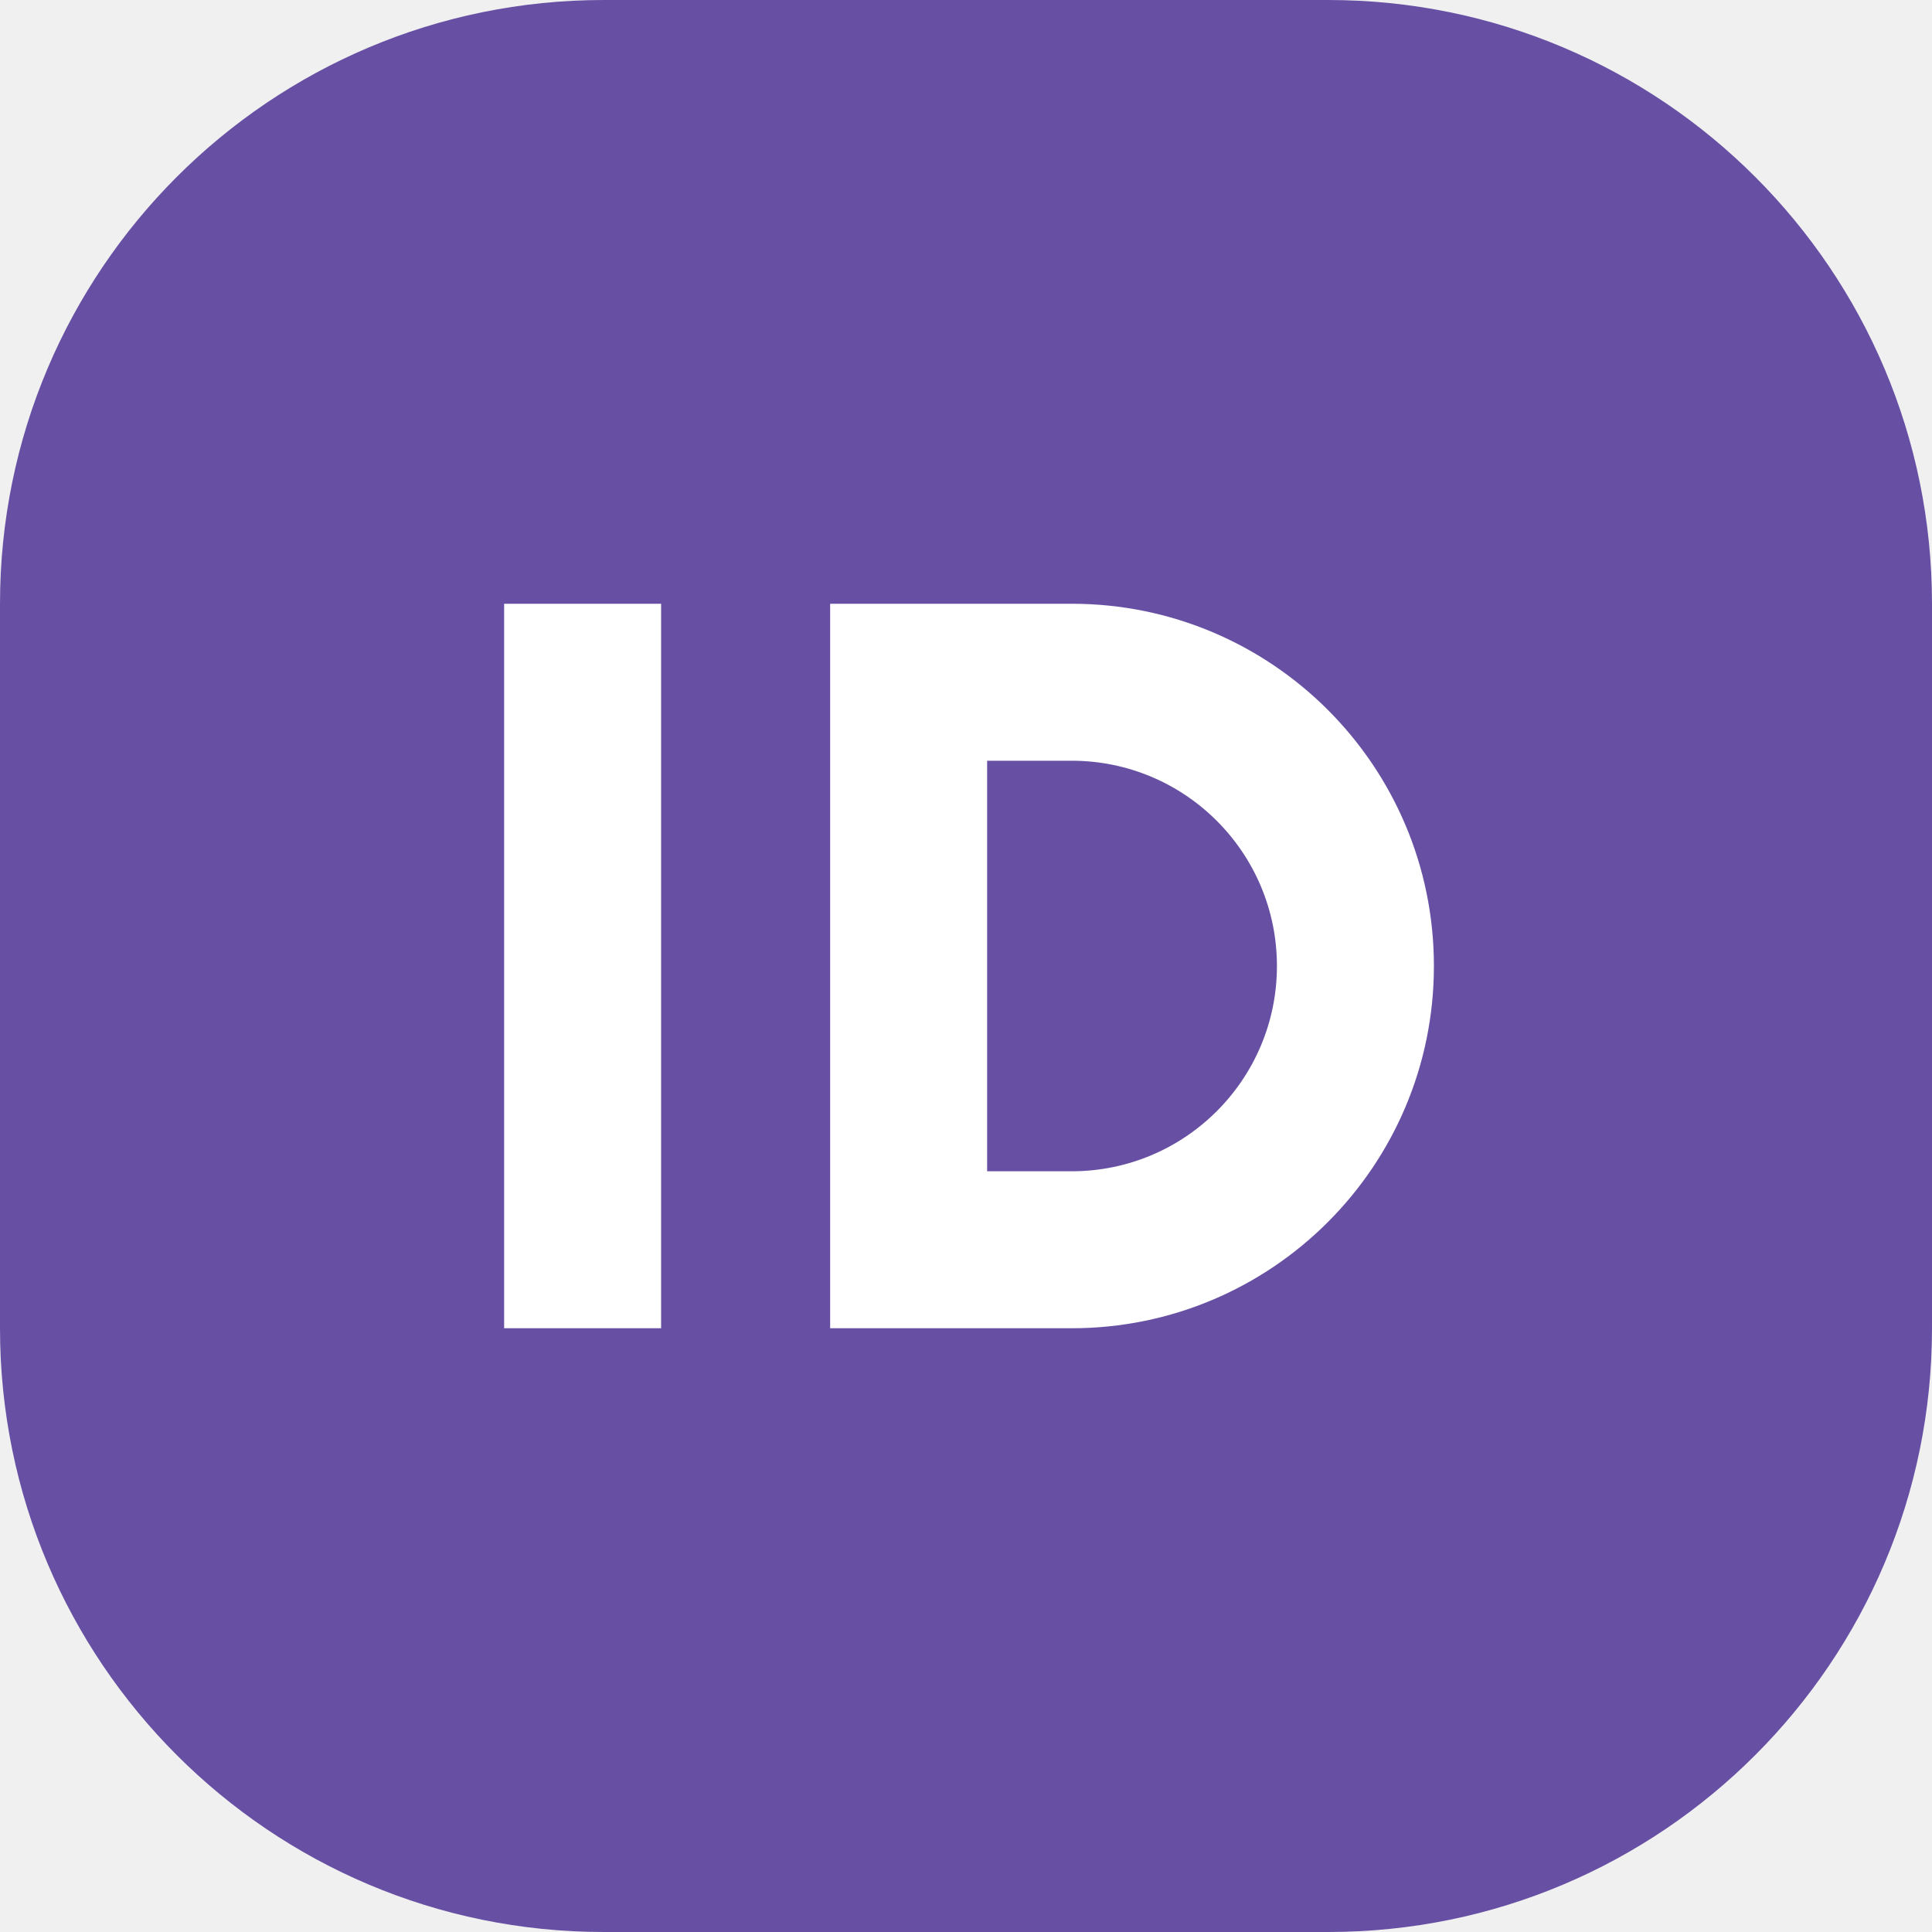
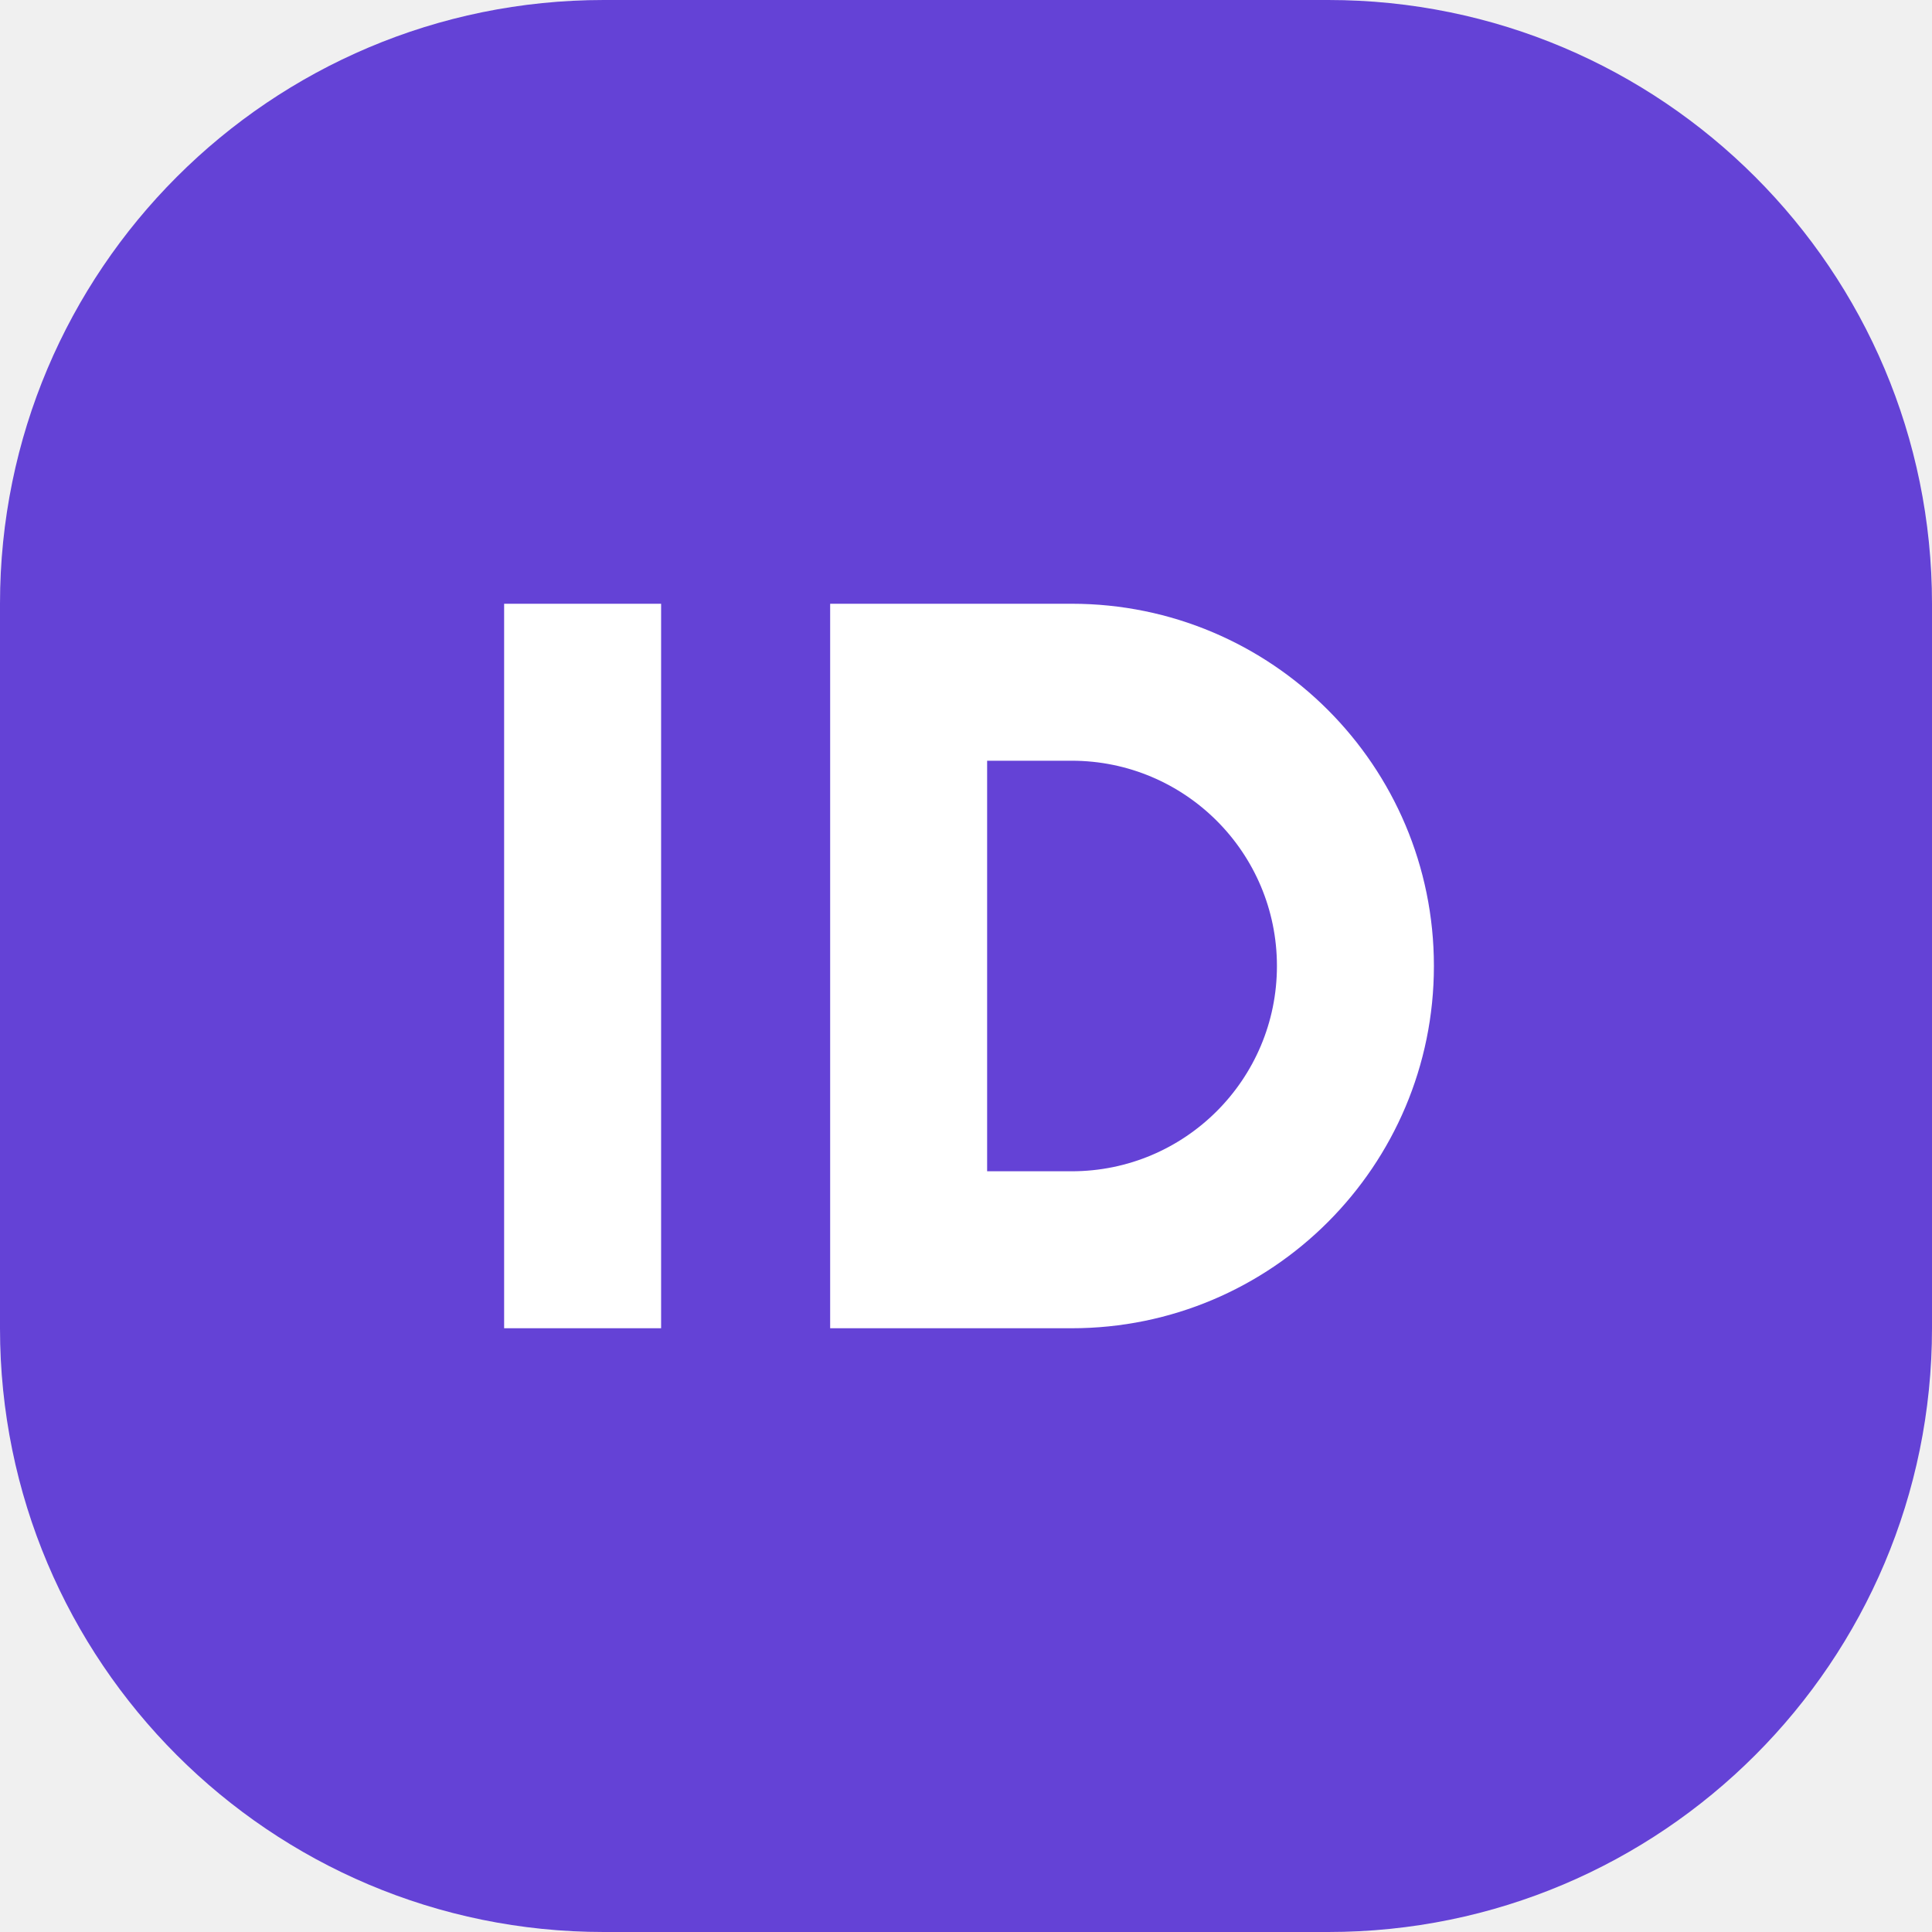
<svg xmlns="http://www.w3.org/2000/svg" viewBox="0 0 32 32">
-   <rect width="32" height="32" rx="10" fill="#6750A4" />
+   <rect width="32" height="32" rx="10" fill="#6442D6" />
  <path fill="#FFFFFF" fill-rule="evenodd" d="M8.35 10h2.6v12h-2.6zM13.75 10h4a6 6 0 0 1 0 12h-4zm2.6 2.6v6.8h1.4a3.4 3.4 0 0 0 0-6.8z" />
</svg>
